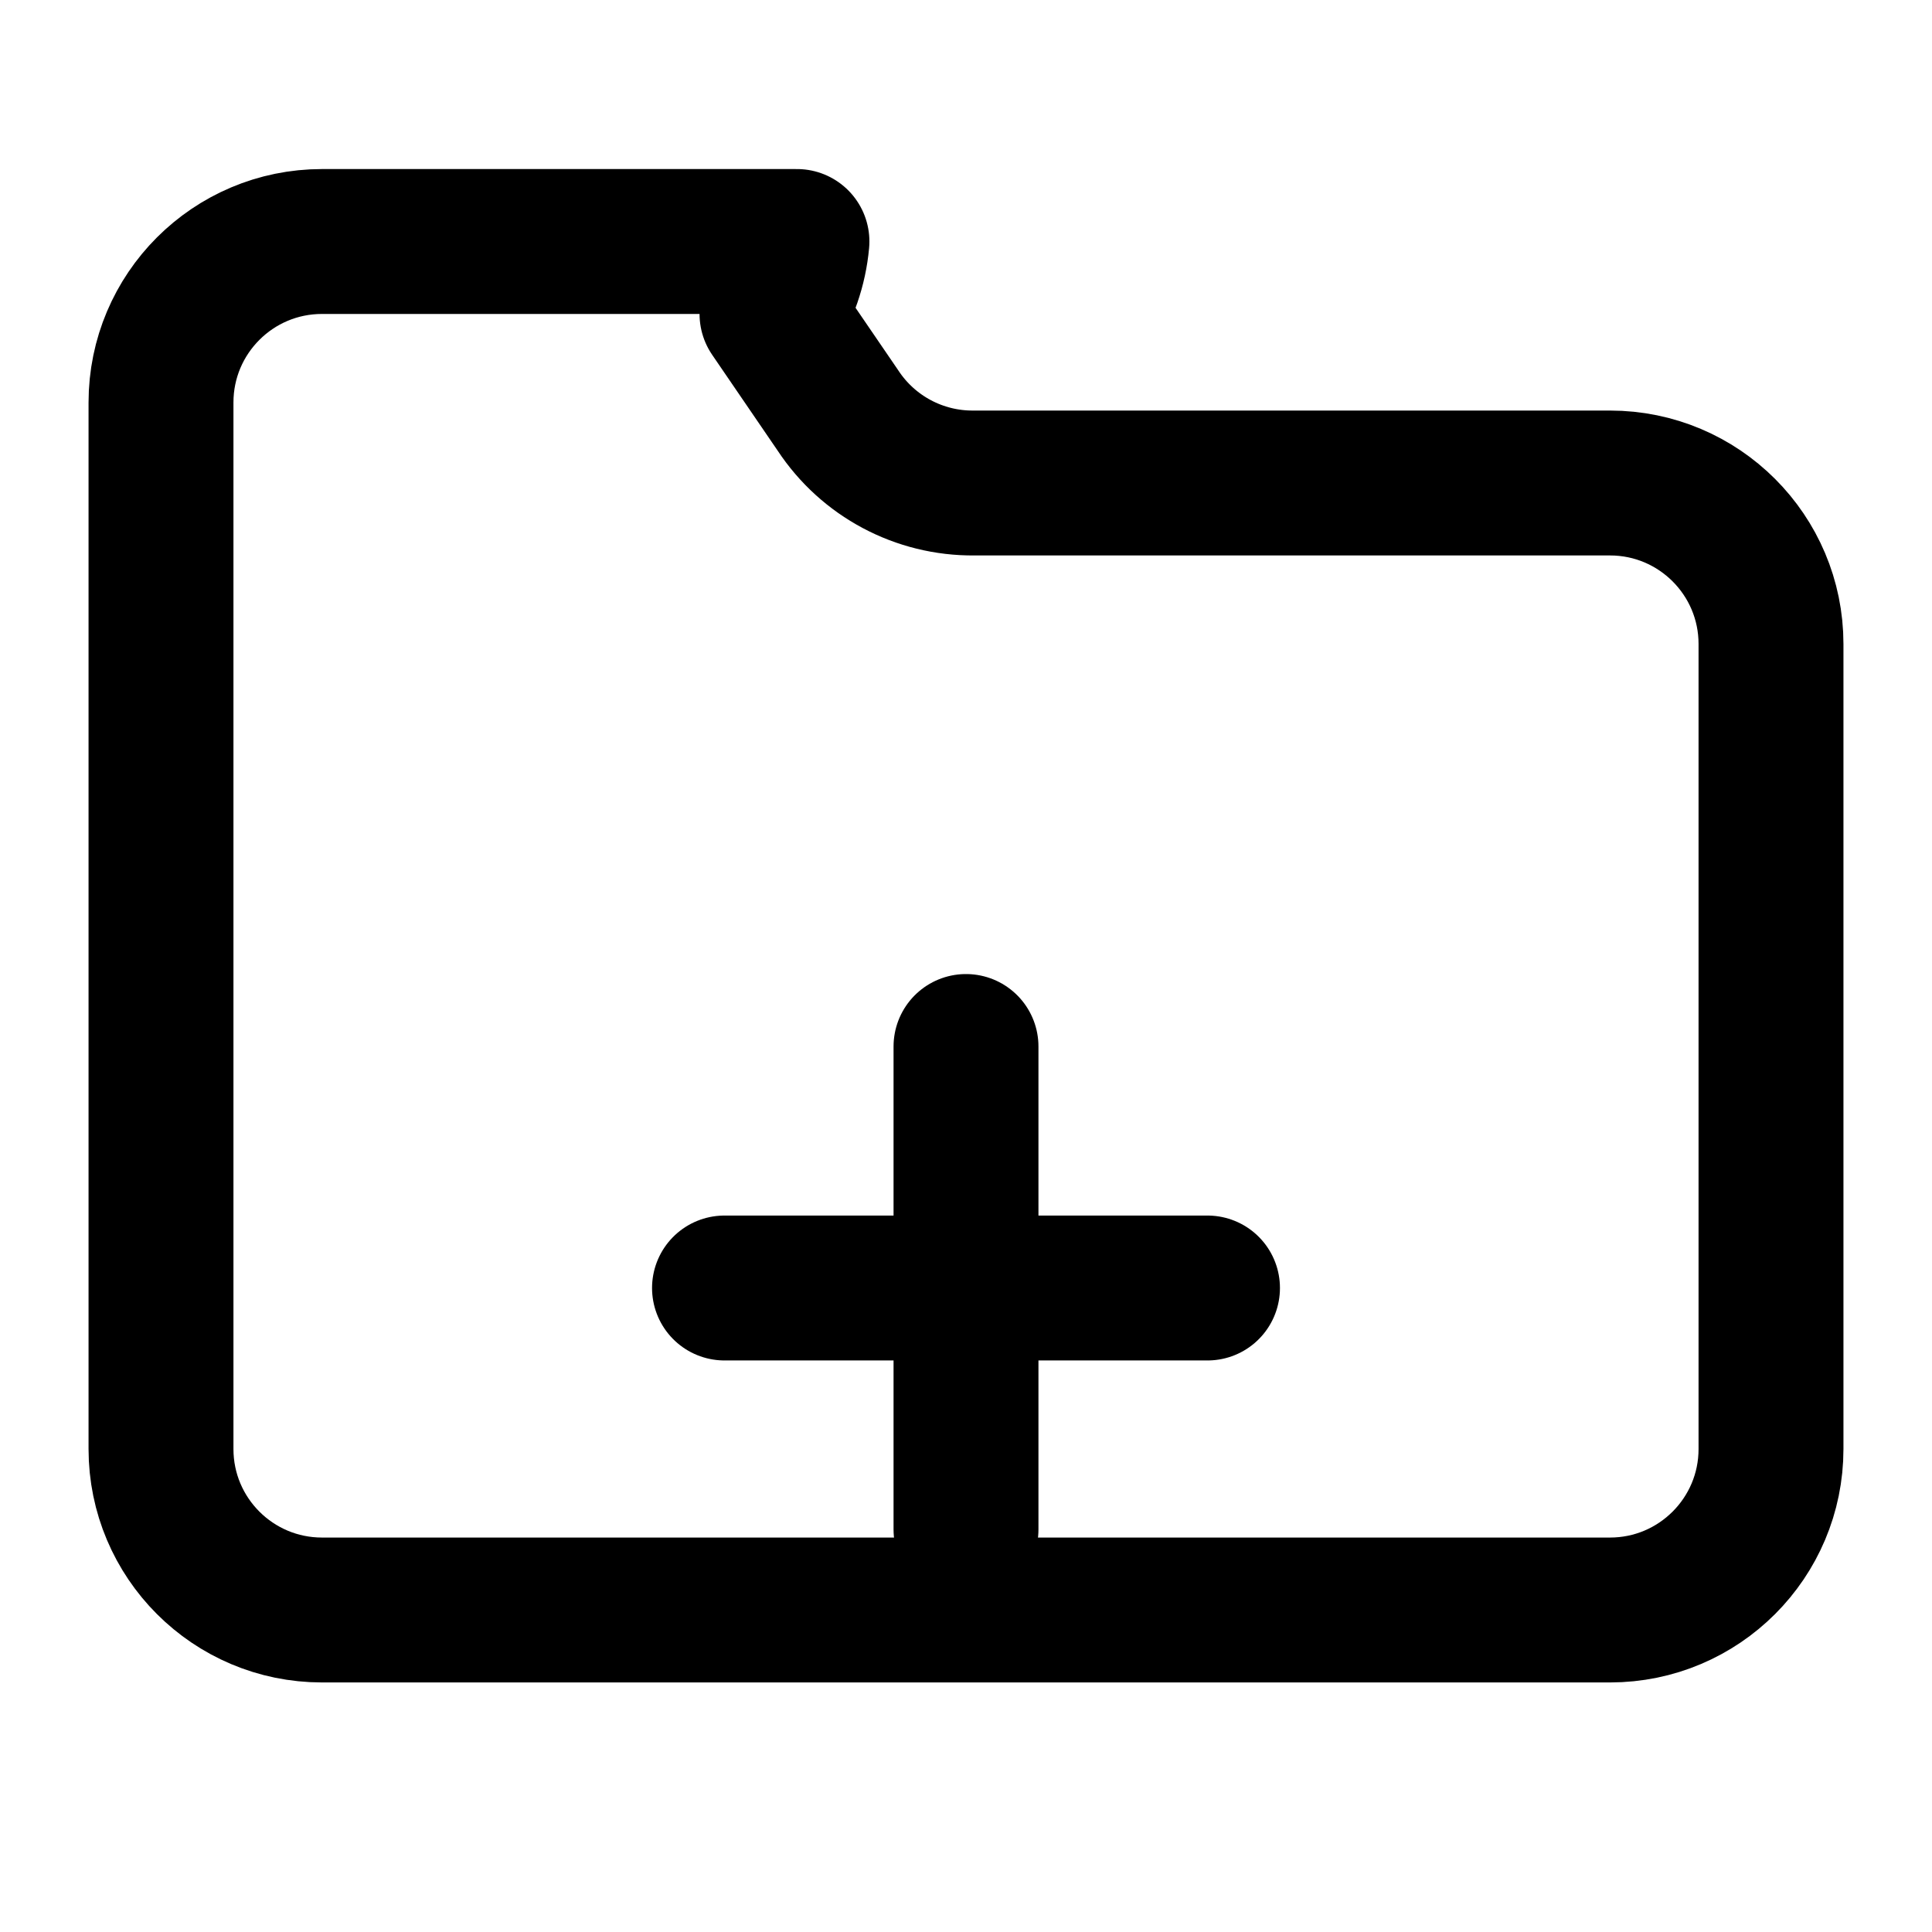
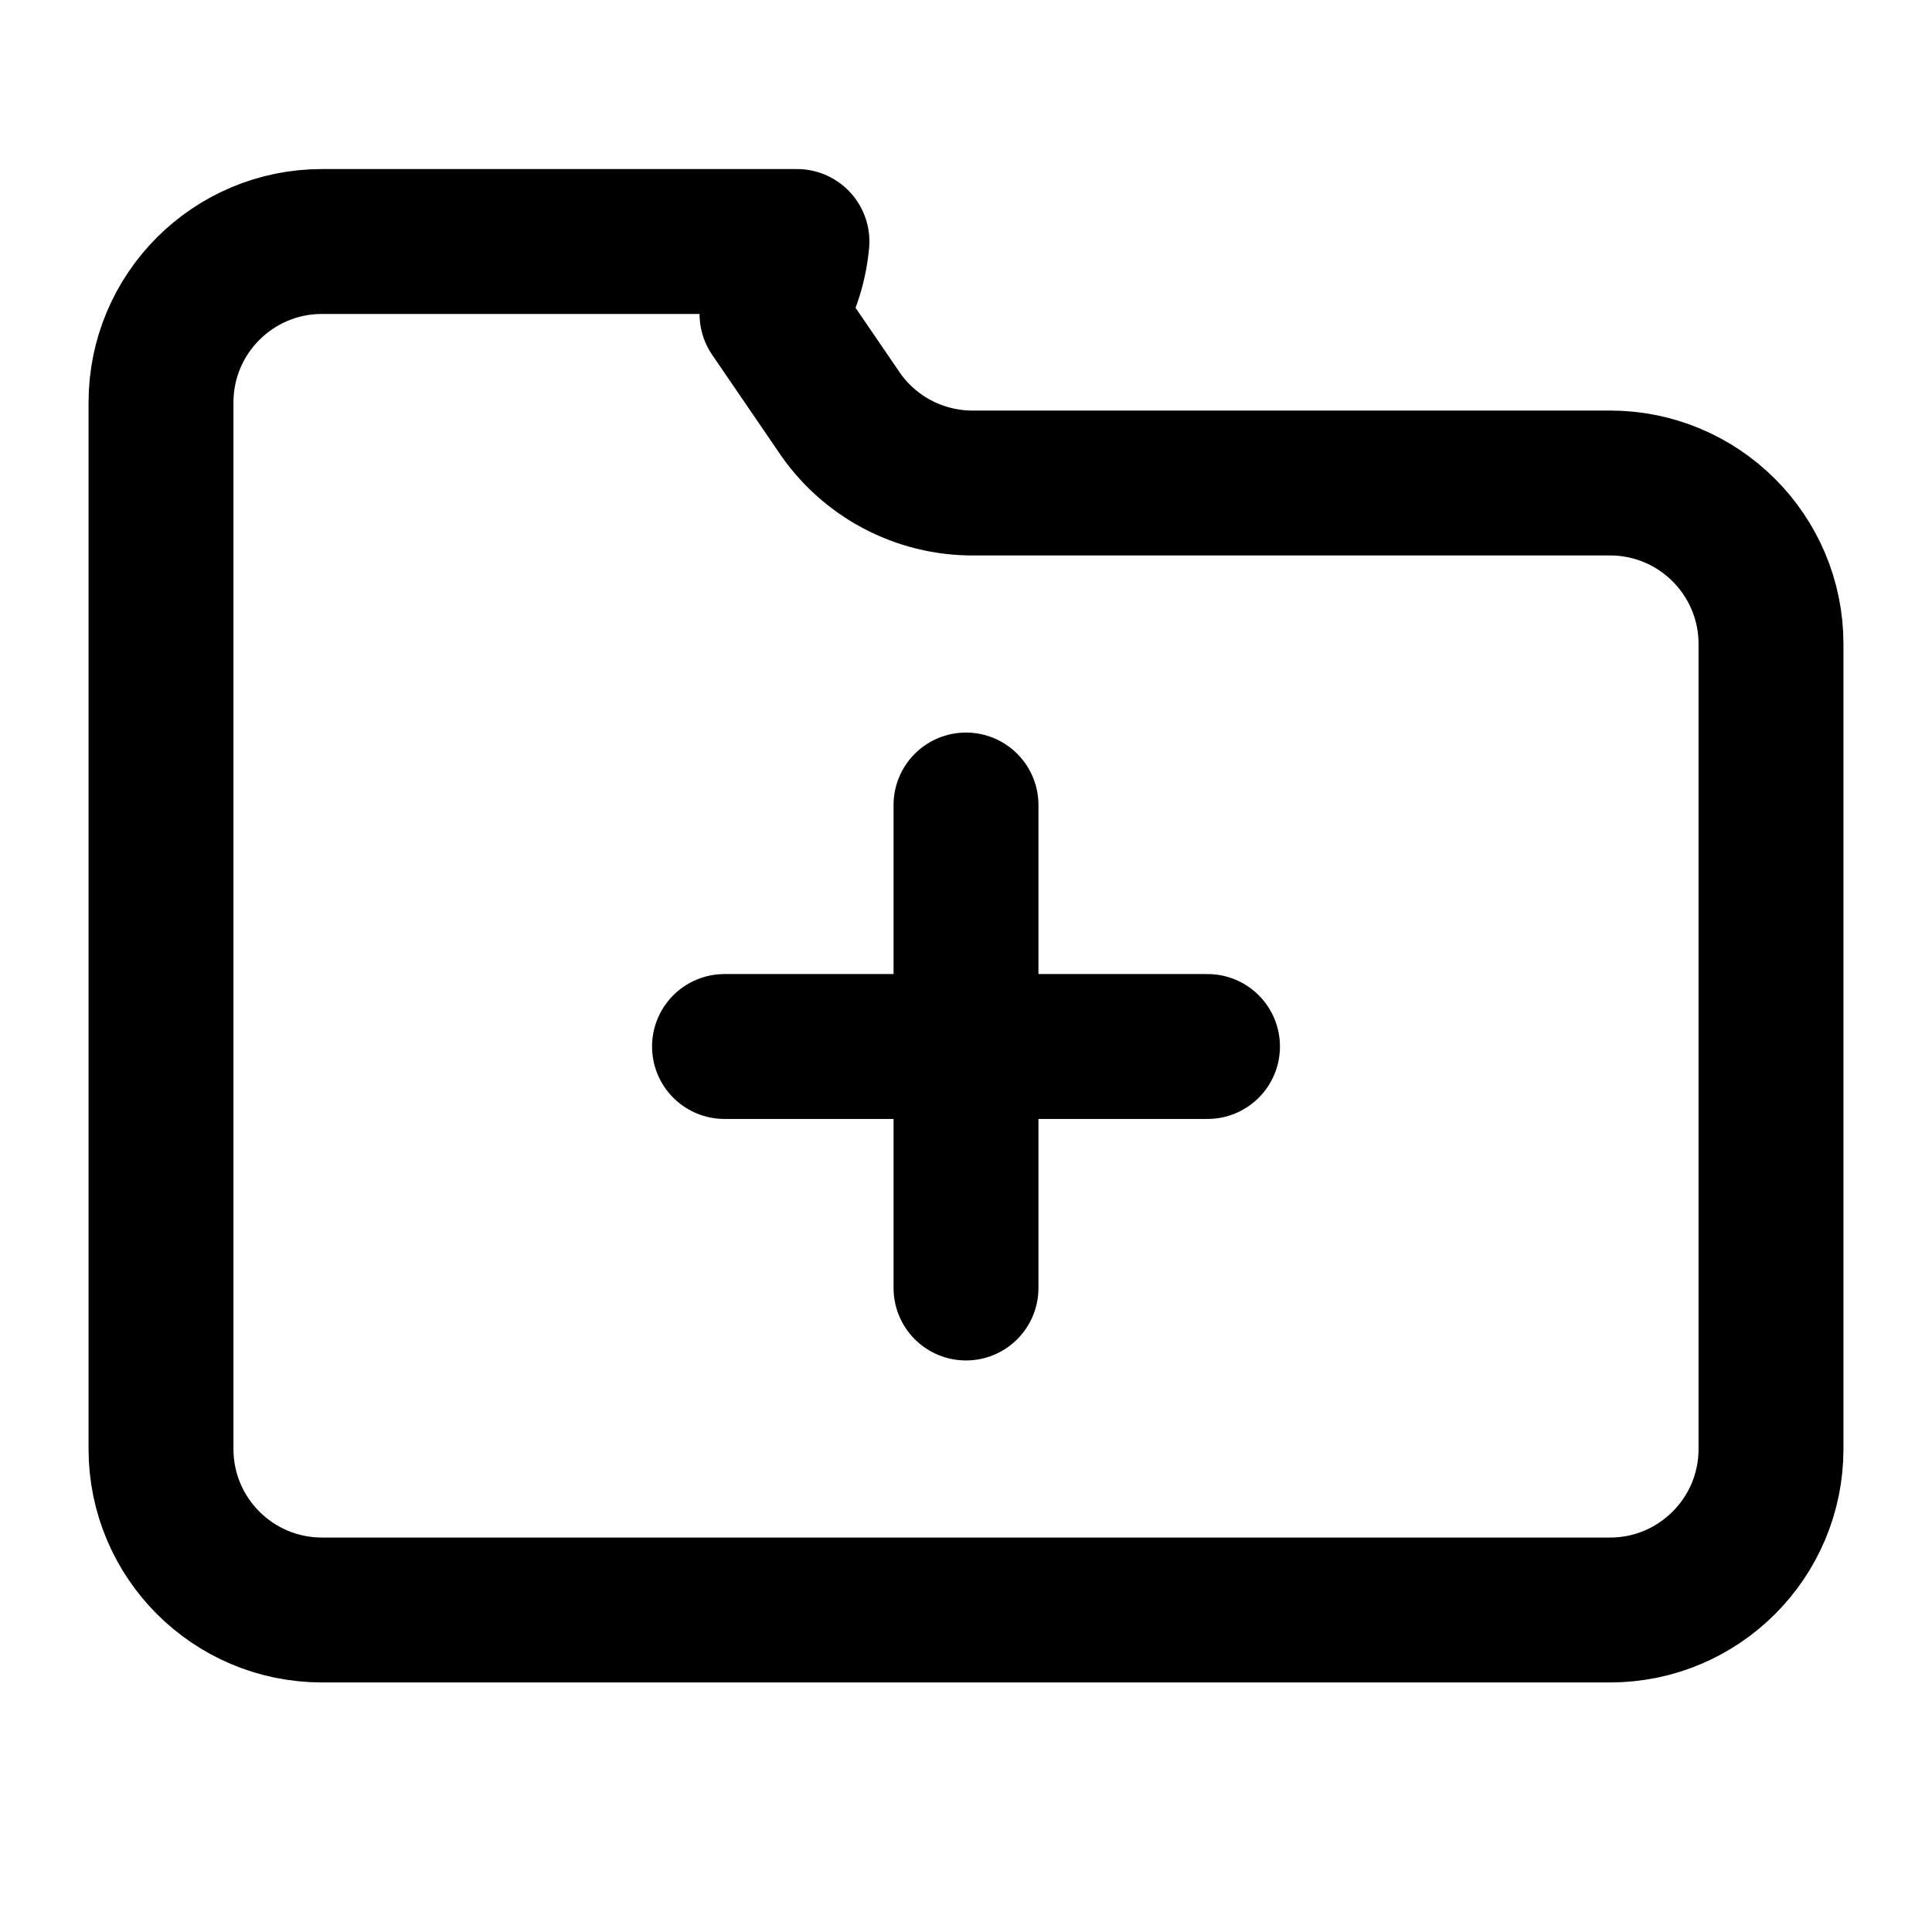
<svg xmlns="http://www.w3.org/2000/svg" viewBox="0 0 24 24" fill="none" stroke="currentColor" stroke-width="1.8" stroke-linecap="round" stroke-linejoin="round">
  <path d="M20 20a2 2 0 0 0 2-2V8a2 2 0 0 0-2-2h-7.9a2 2 0 0 1-1.69-.9l-.82-1.2A2 2 0 0 0 9.9 3H4a2 2 0 0 0-2 2v13a2 2 0 0 0 2 2z" />
-   <path d="M12 13v6m-3-3h6" />
+   <path d="M12 10v6m-3-3h6" />
</svg>
